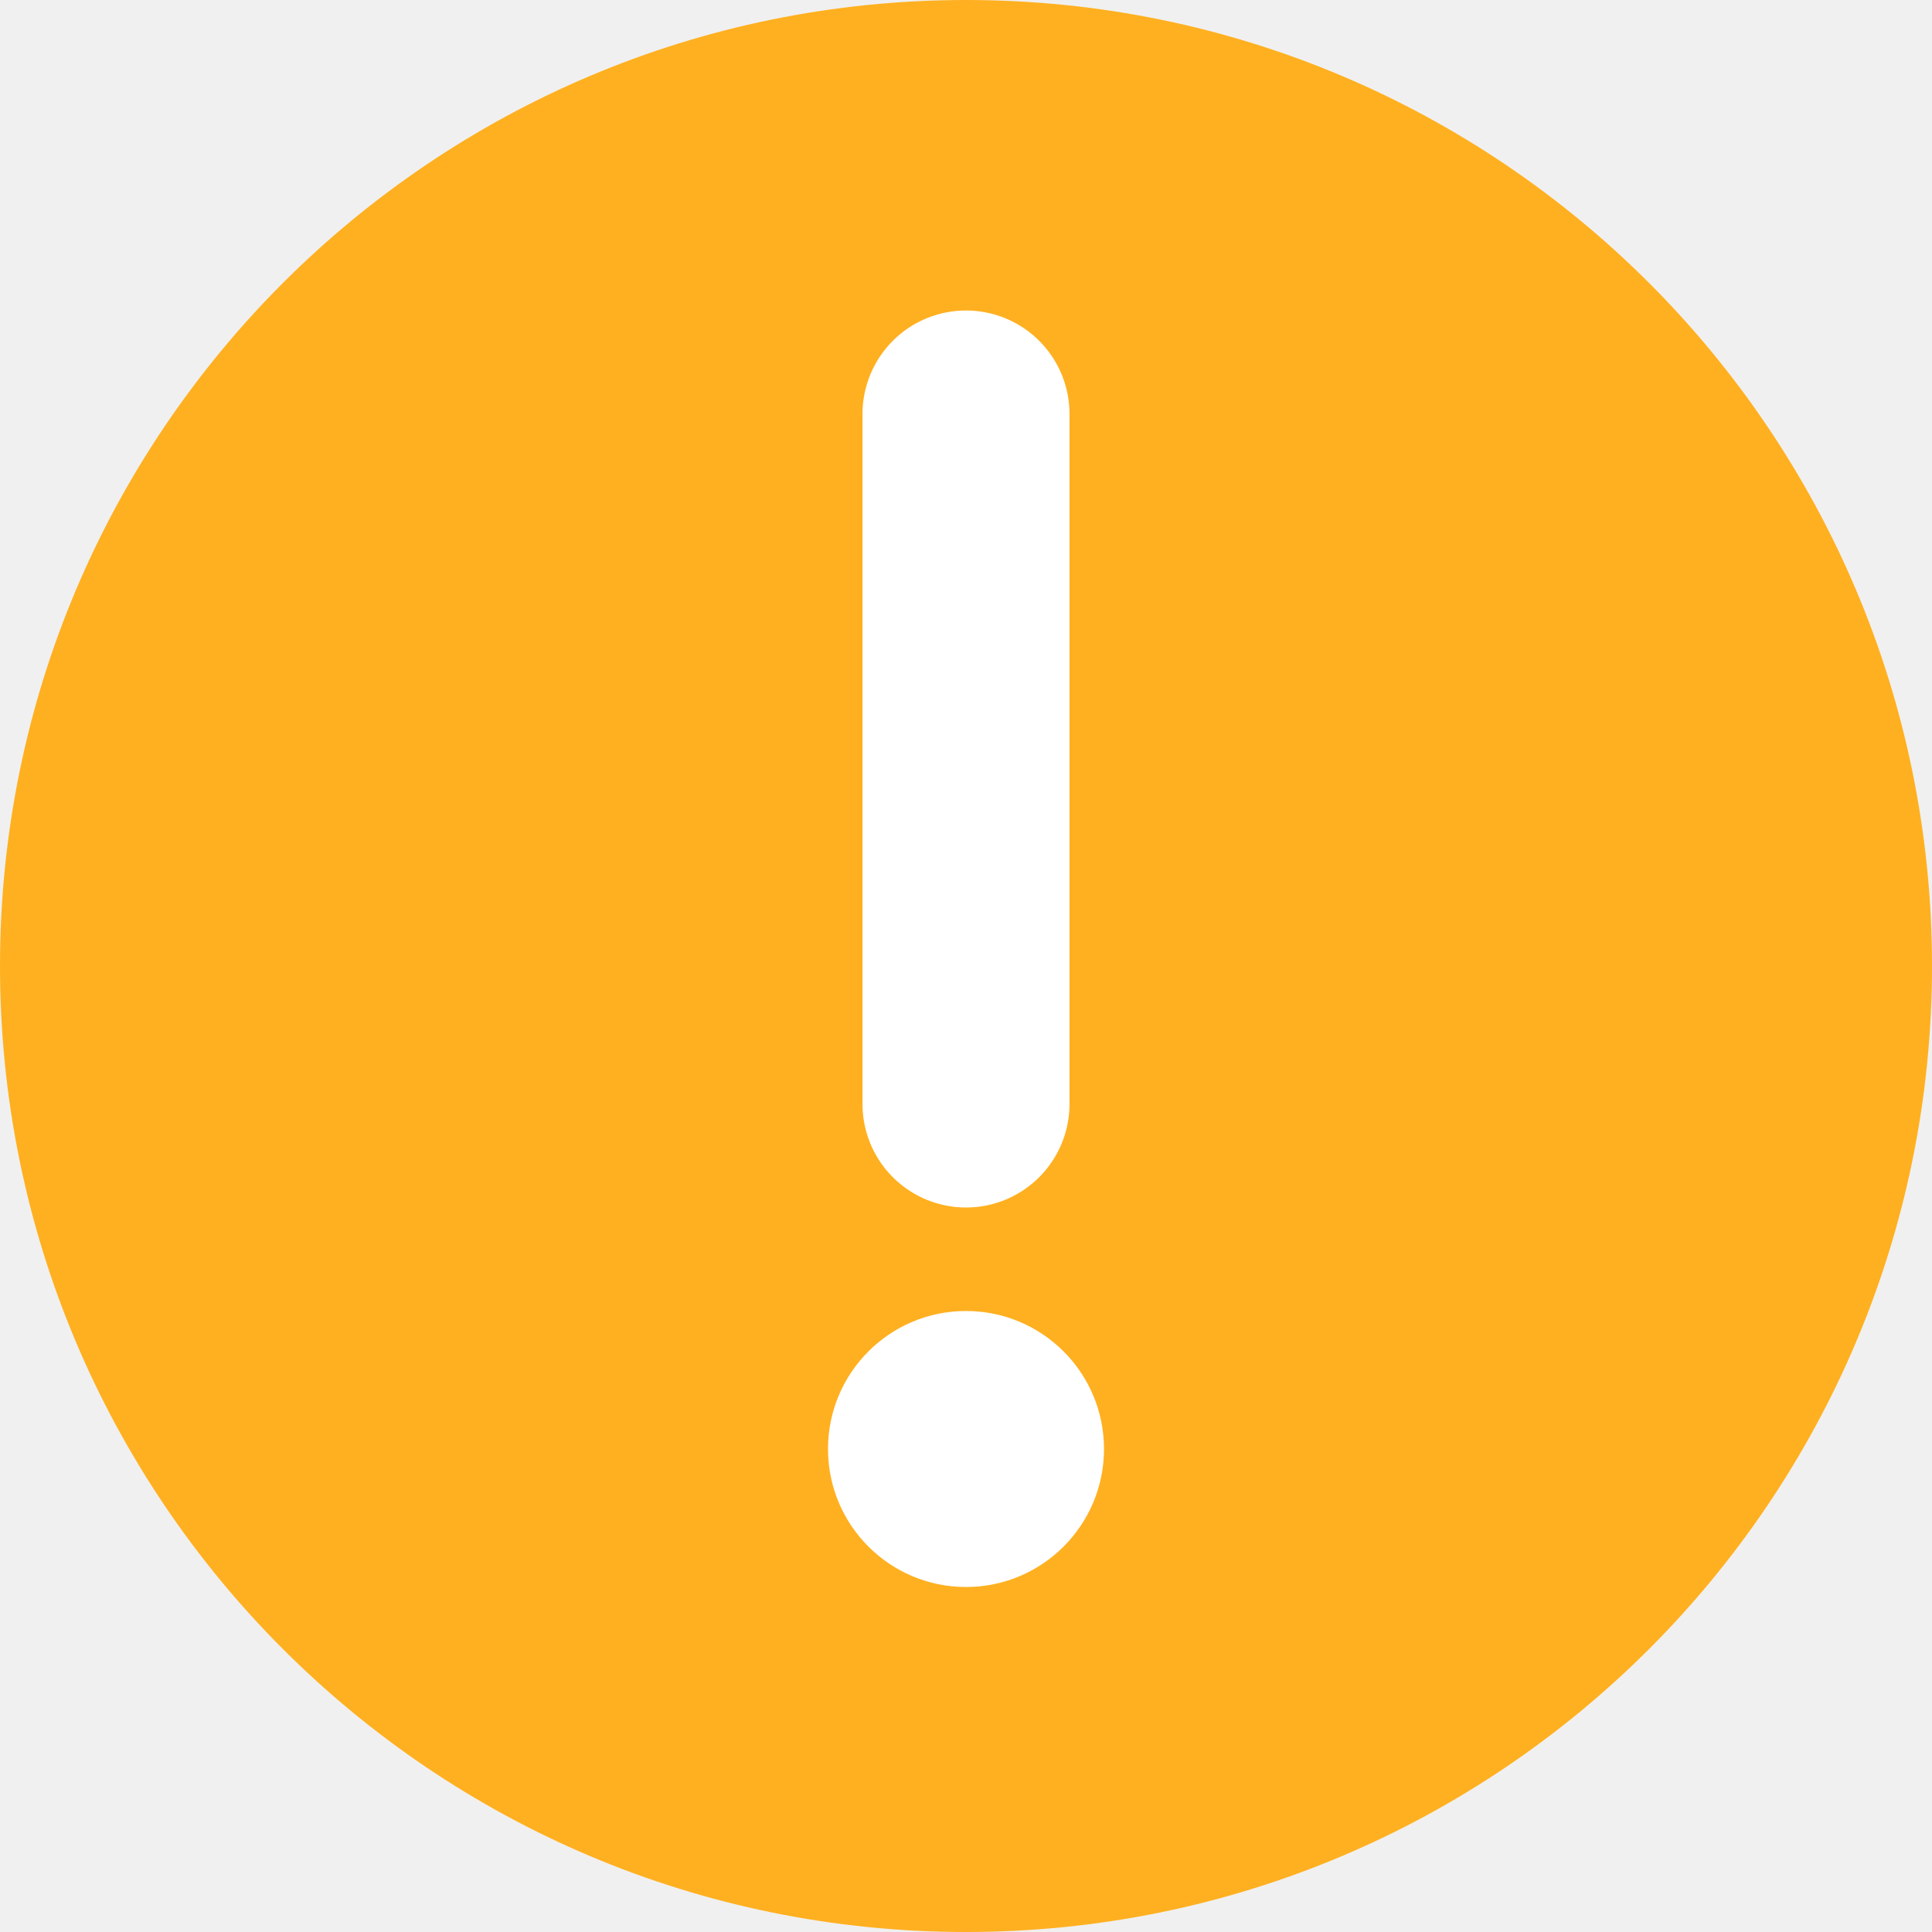
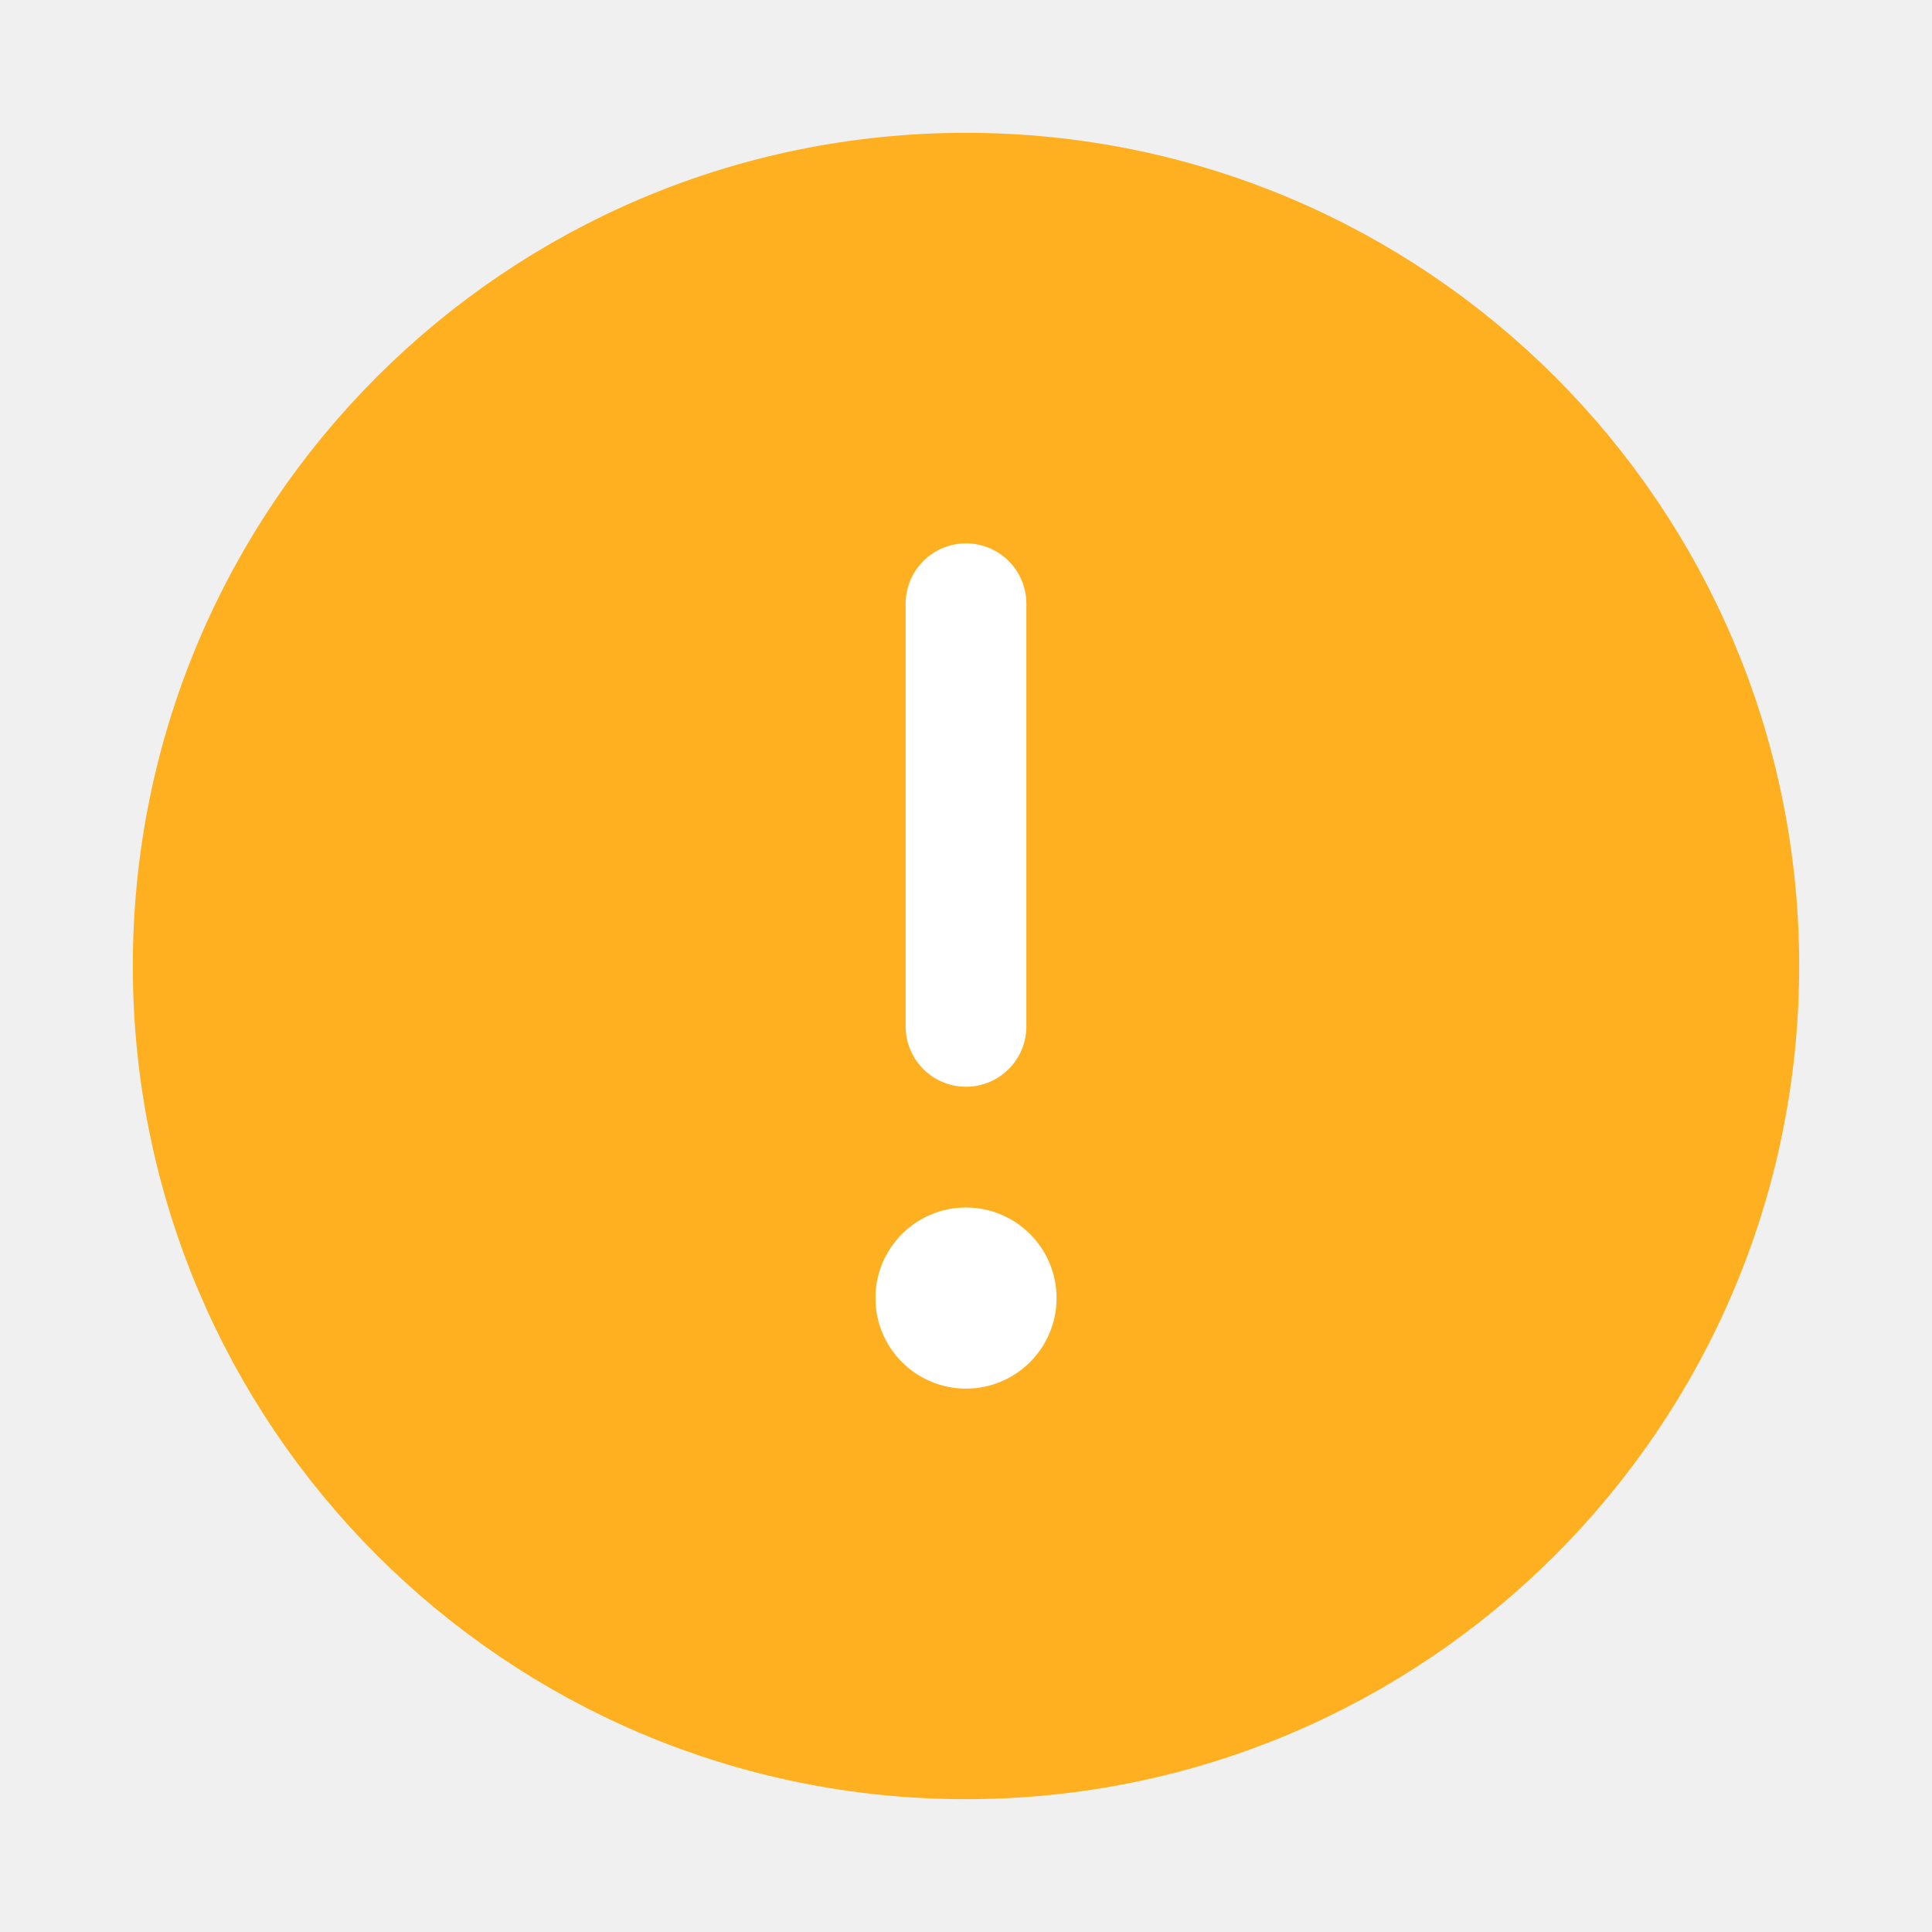
- <svg xmlns="http://www.w3.org/2000/svg" width="14" height="14" viewBox="0 0 14 14" fill="none">
-   <circle cx="7" cy="7" r="6.5" fill="#FFB020" stroke="#FFB020" />
-   <path d="M7 3V8" stroke="white" stroke-width="1.5" stroke-linecap="round" />
-   <circle cx="7" cy="10.5" r="1" fill="white" />
+ <svg xmlns="http://www.w3.org/2000/svg" width="16" height="16" viewBox="0 0 16 16" fill="none">
+   <g clip-path="url(#clip0_101715_54420)">
+     <path d="M8 14.4C11.534 14.4 14.4 11.535 14.4 8C14.4 4.465 11.534 1.6 8 1.6C4.465 1.6 1.6 4.465 1.6 8C1.6 11.535 4.465 14.4 8 14.4Z" fill="#FFB020" stroke="#FFB020" stroke-miterlimit="10" />
+     <path d="M8 8.5V5" stroke="white" stroke-linecap="round" stroke-linejoin="round" />
+     <path d="M8 11.5C8.414 11.5 8.75 11.164 8.75 10.75C8.75 10.336 8.414 10 8 10C7.586 10 7.25 10.336 7.25 10.75C7.25 11.164 7.586 11.5 8 11.5Z" fill="white" />
+   </g>
+   <defs>
+     <clipPath id="clip0_101715_54420">
+       <rect width="16" height="16" fill="white" />
+     </clipPath>
+   </defs>
</svg>
